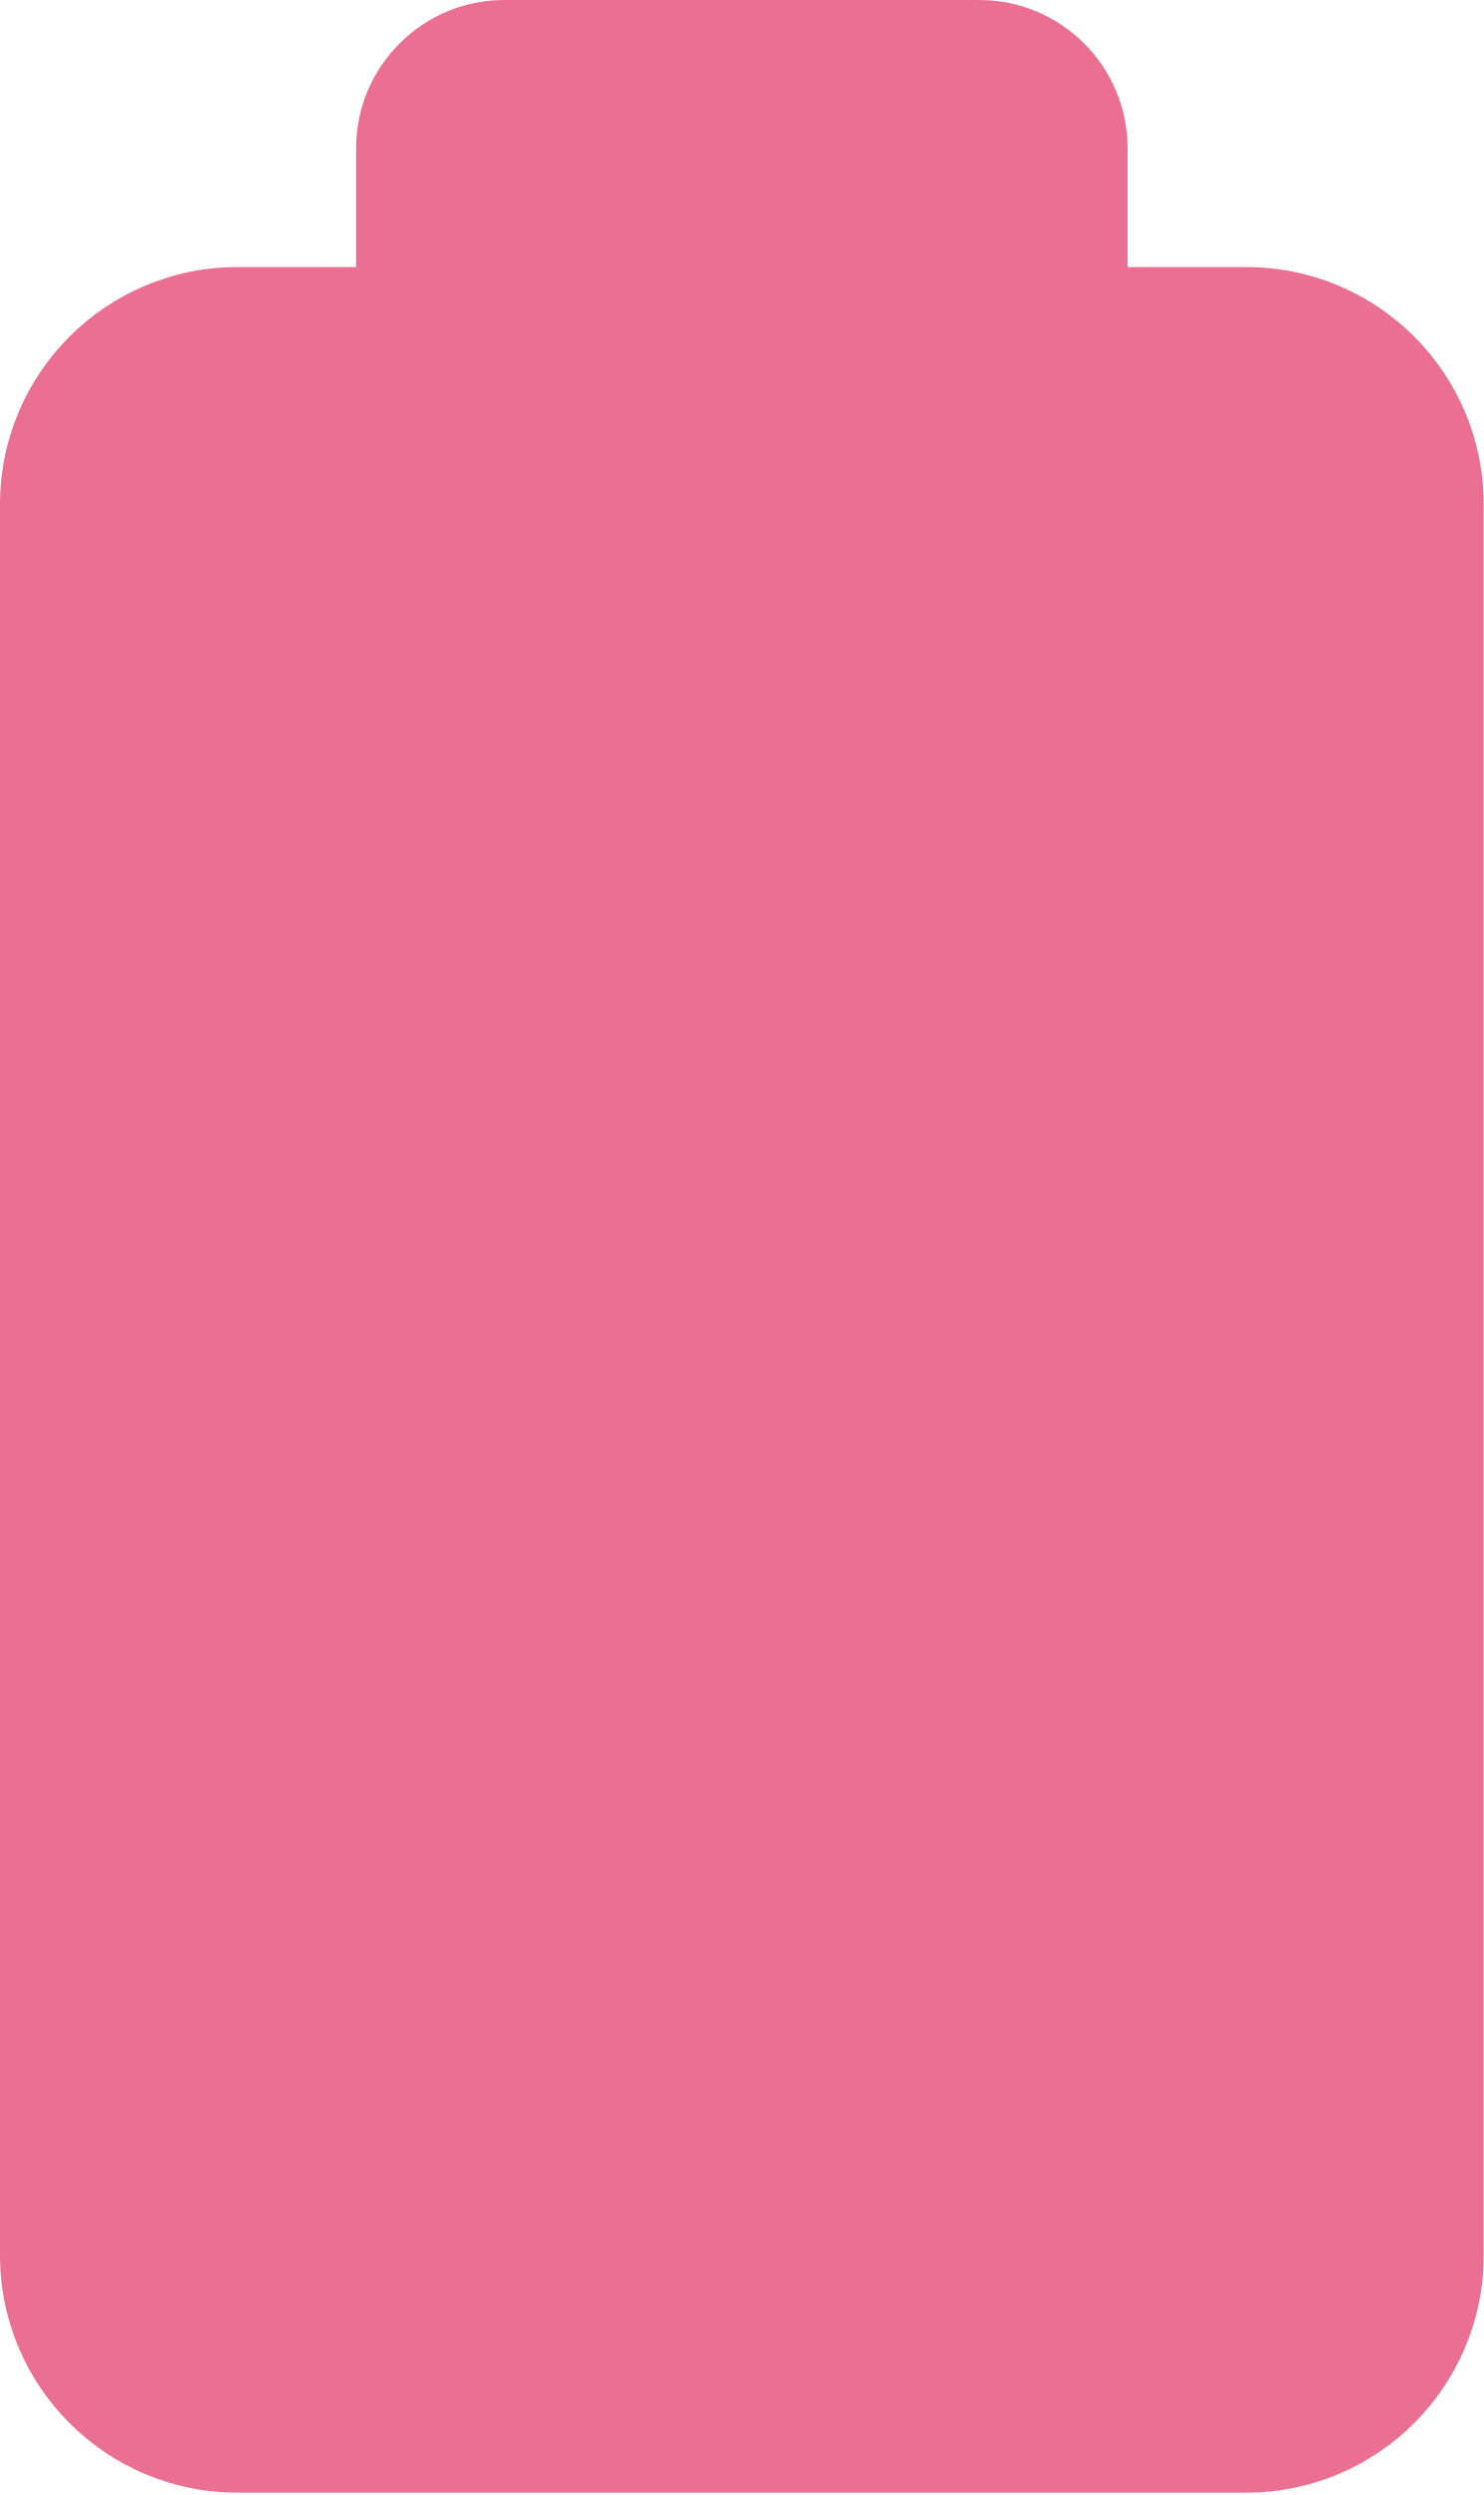
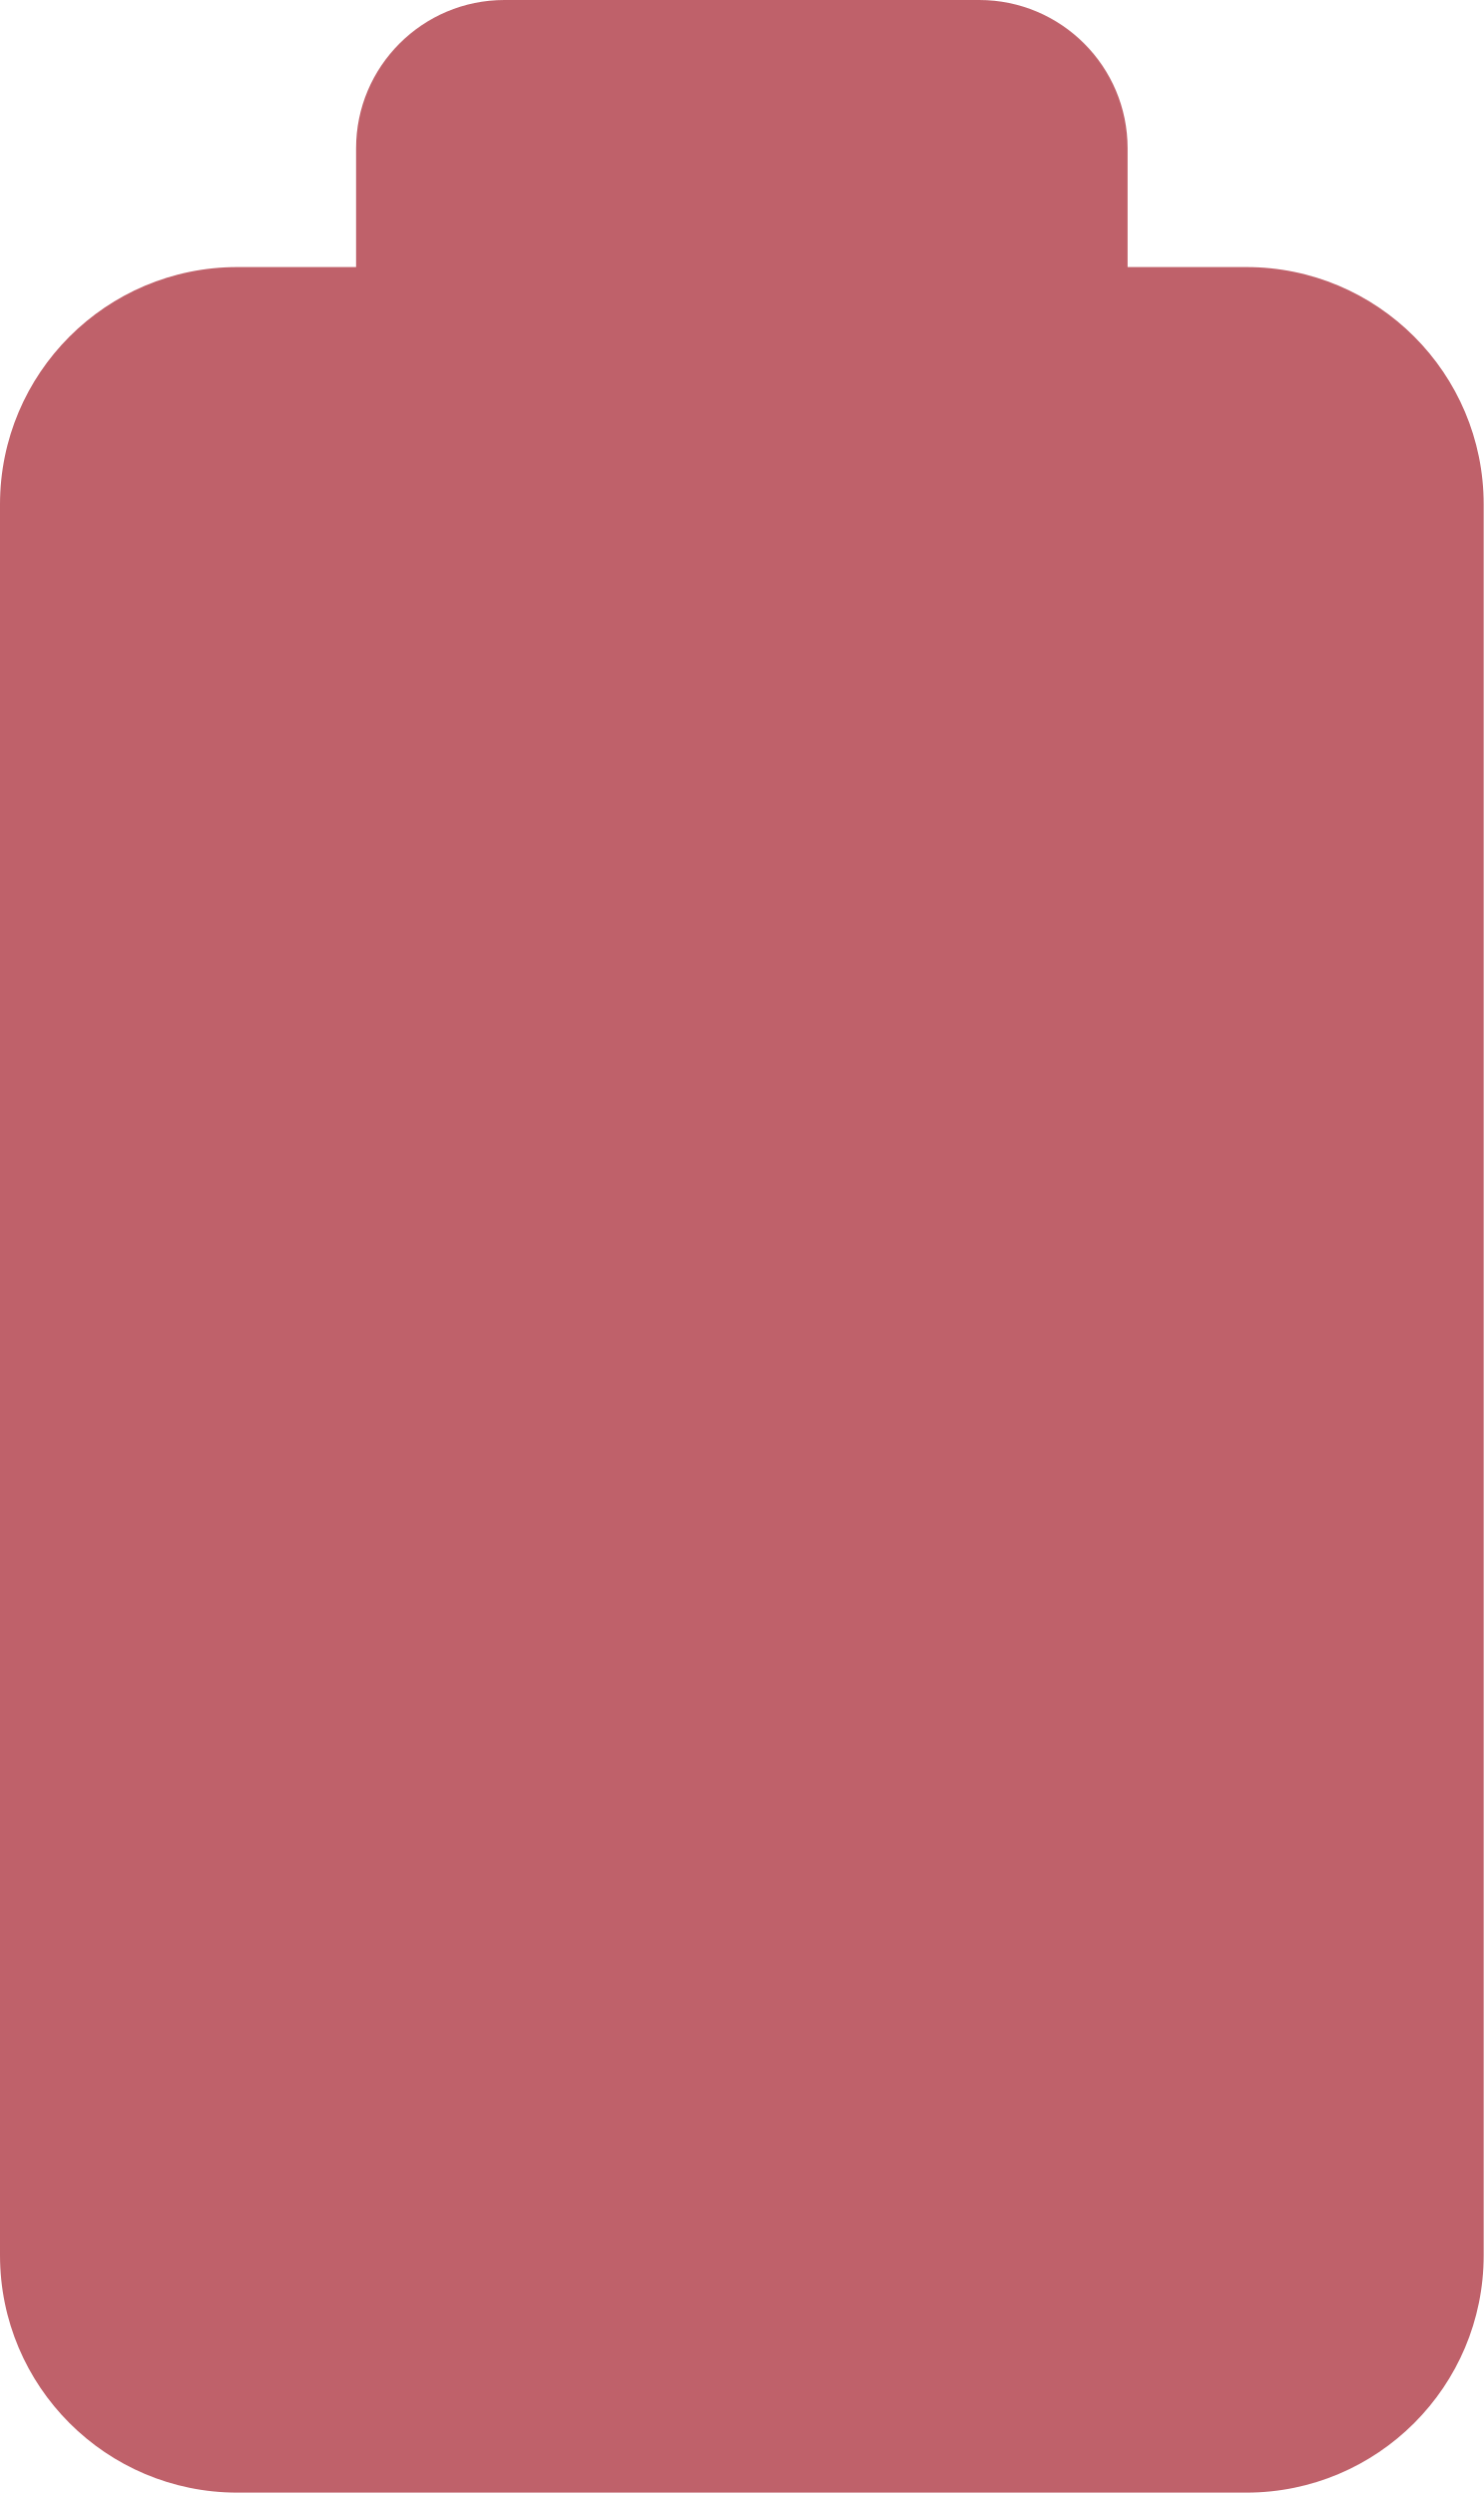
<svg xmlns="http://www.w3.org/2000/svg" id="Layer_1" data-name="Layer 1" viewBox="0 0 50 84.08">
  <defs>
    <style>
      .cls-1 {
        /* {# rcol(data.color.love) #} */
-         fill: #eb6f92;
+         fill: #bf616a;
      }
    </style>
  </defs>
  <path class="cls-1" d="M42,9h-4v-4c0-2.76-2.24-5-5-5h-16c-2.76,0-5,2.24-5,5v4h-4C3.58,9,0,12.58,0,17v59c0,4.42,3.58,8,8,8h34c4.42,0,8-3.58,8-8V17c0-4.42-3.58-8-8-8Z" />
</svg>
